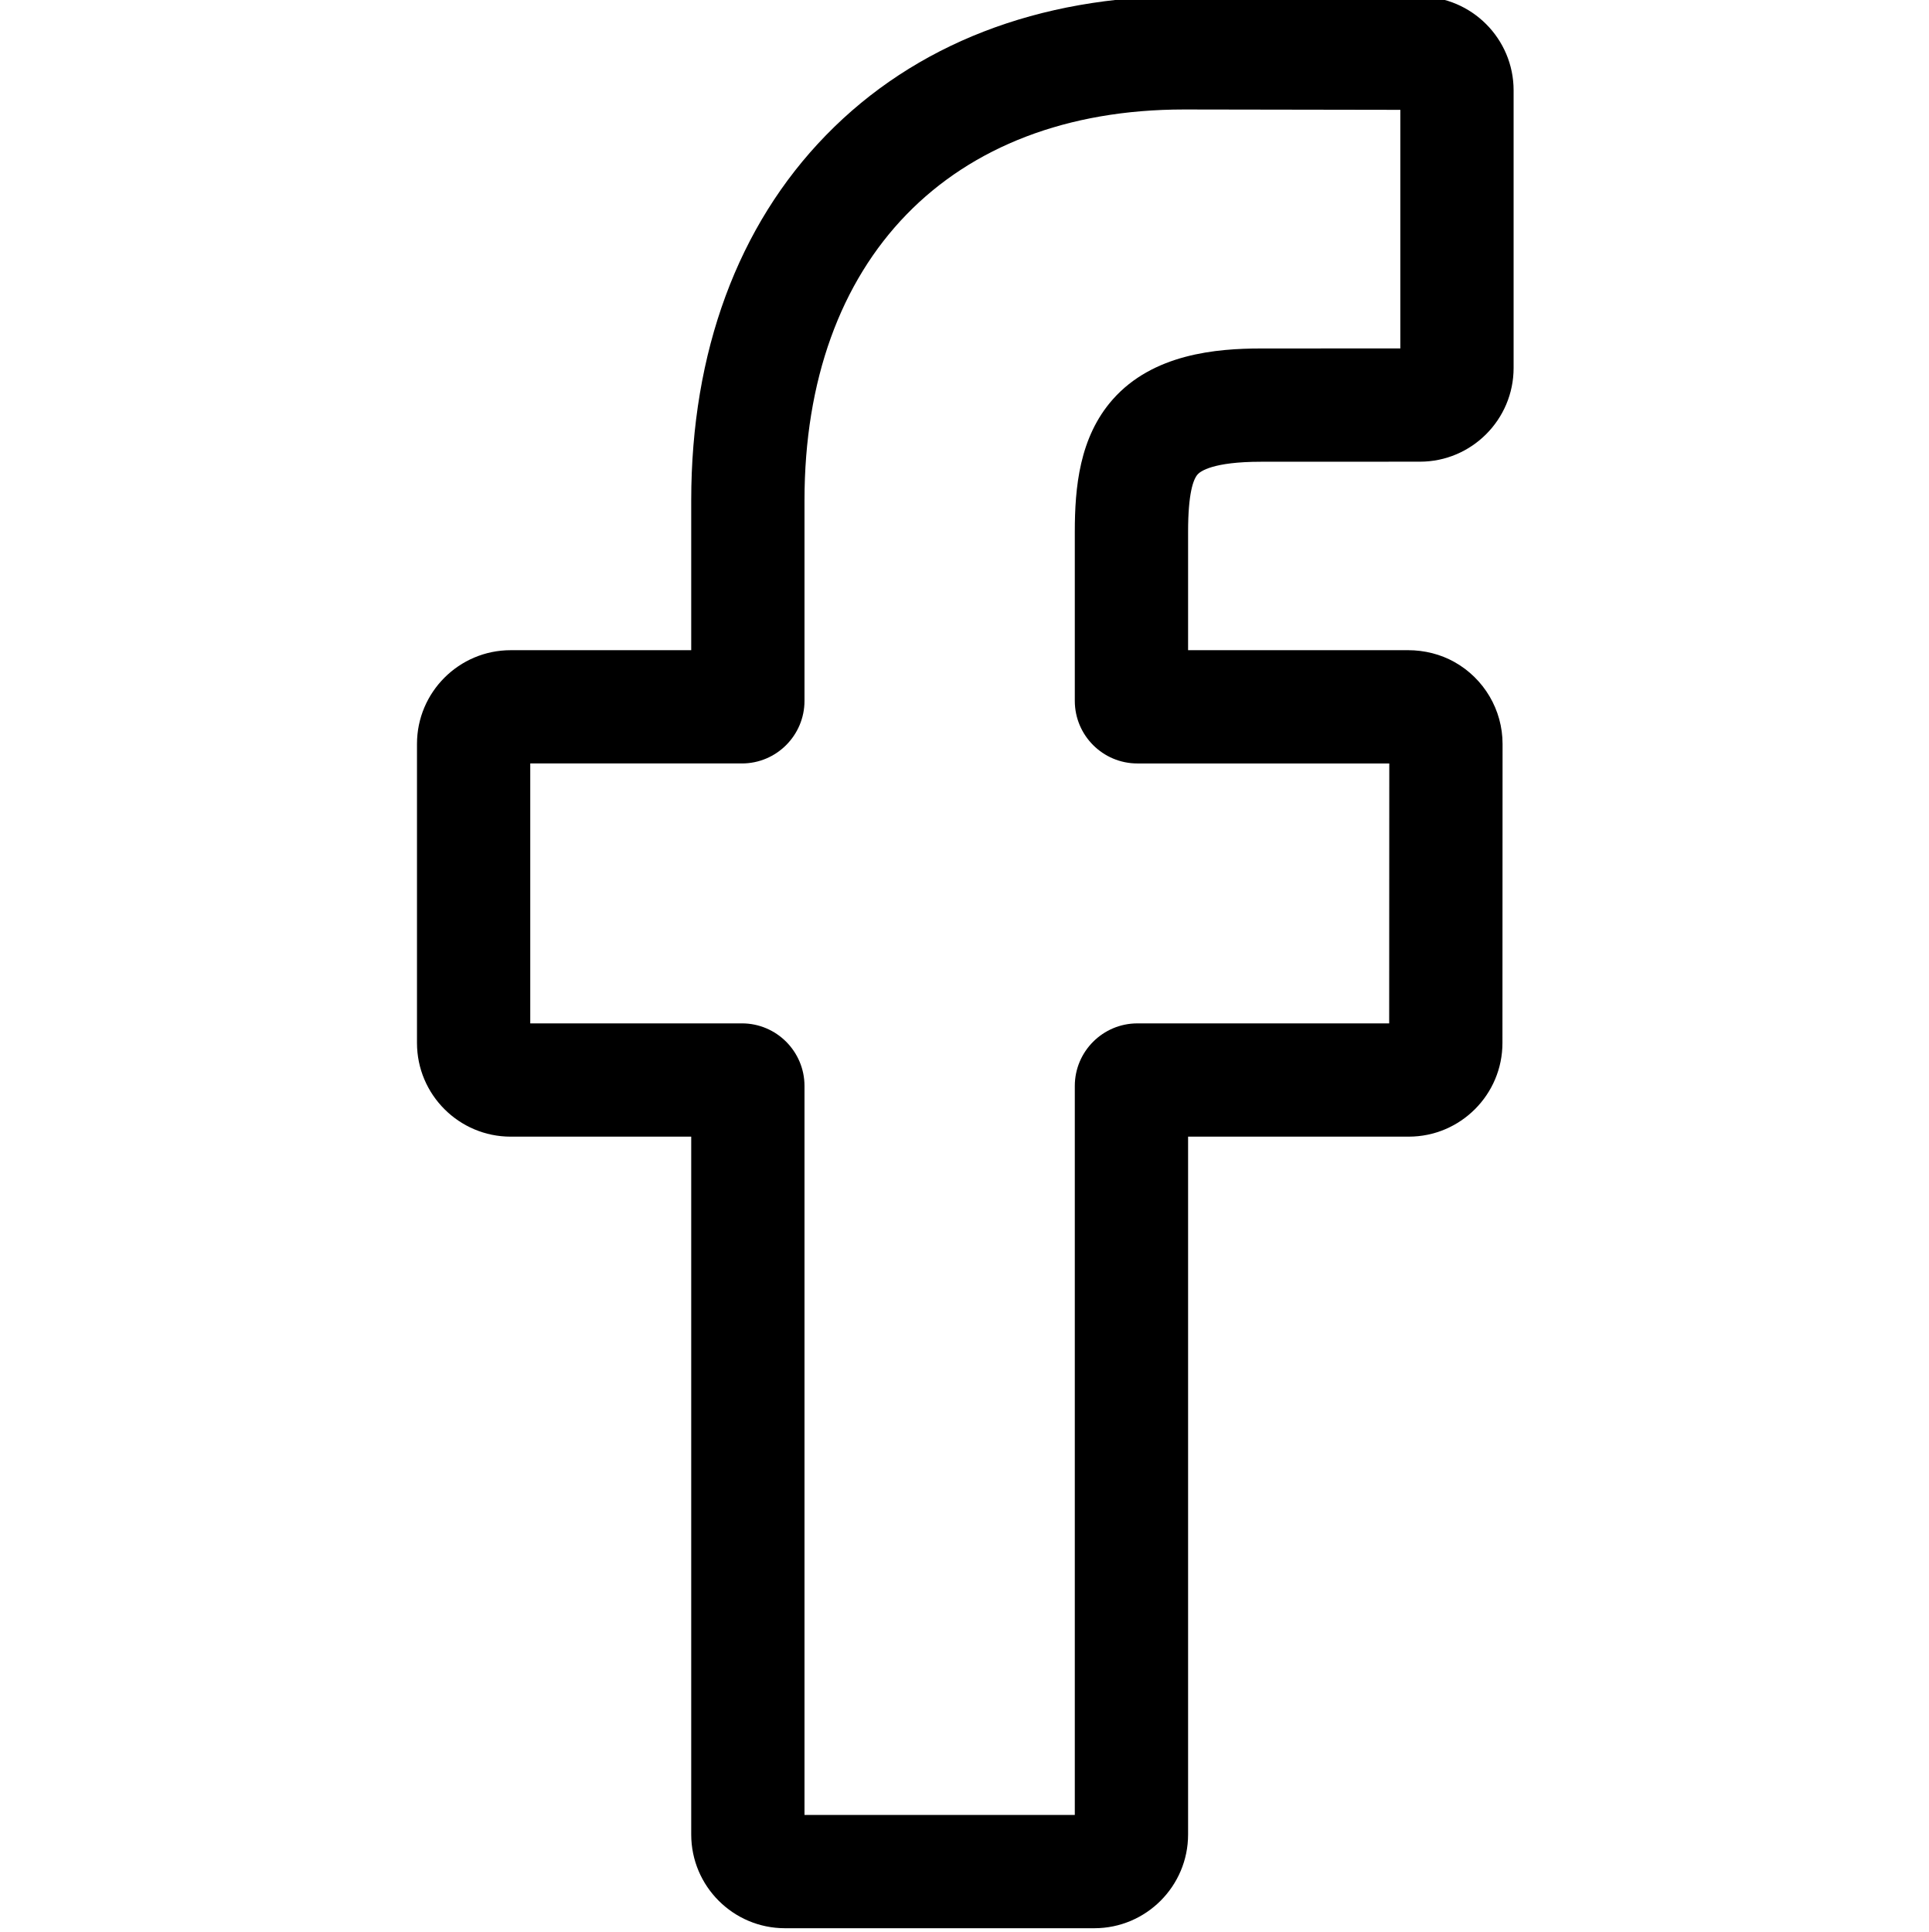
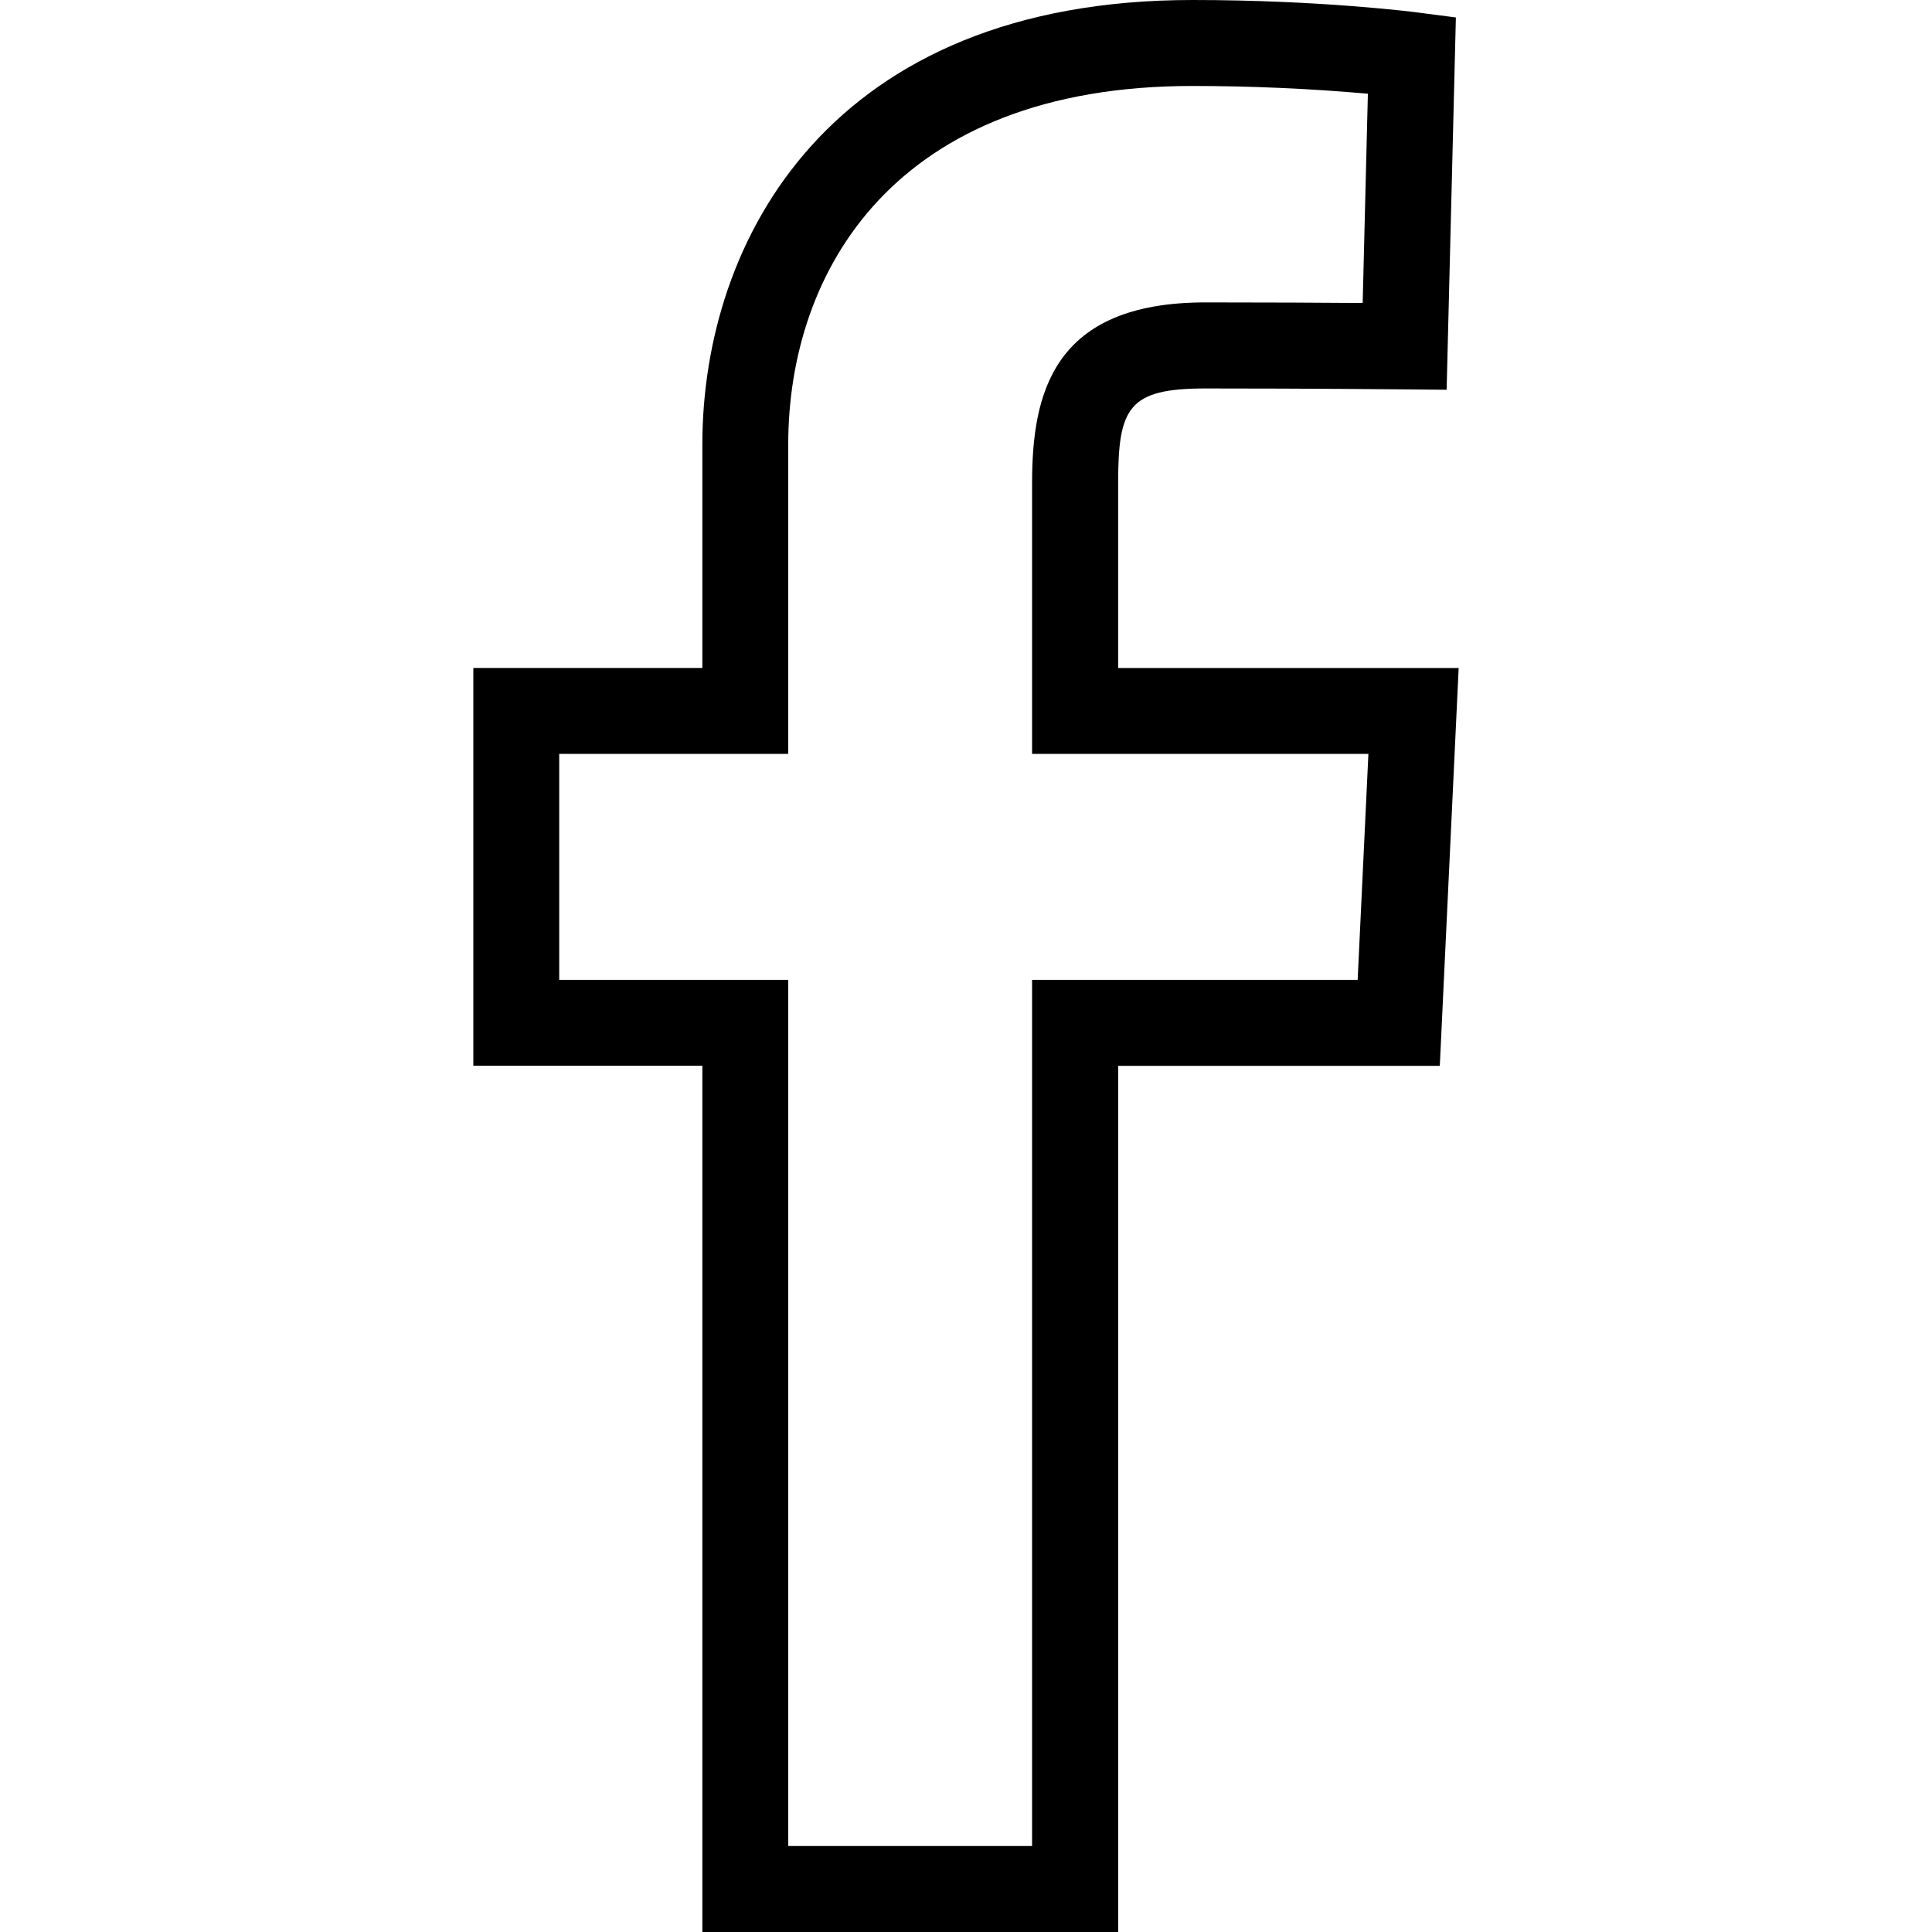
- <svg xmlns="http://www.w3.org/2000/svg" viewBox="-110 1 511 512">
-   <path d="m180 512h-81.992c-13.695 0-24.836-11.141-24.836-24.836v-184.938h-47.836c-13.695 0-24.836-11.145-24.836-24.836v-79.246c0-13.695 11.141-24.836 24.836-24.836h47.836v-39.684c0-39.348 12.355-72.824 35.727-96.805 23.477-24.09 56.285-36.82 94.879-36.82l62.531.102c13.672.023 24.793 11.164 24.793 24.836v73.578c0 13.695-11.137 24.836-24.828 24.836l-42.102.016c-12.84 0-16.109 2.574-16.809 3.363-1.152 1.309-2.523 5.008-2.523 15.223v31.352h58.27c4.387 0 8.637 1.082 12.289 3.121 7.879 4.402 12.777 12.727 12.777 21.723l-.031 79.246c0 13.688-11.141 24.828-24.836 24.828h-58.469v184.941c0 13.695-11.145 24.836-24.84 24.836zm-76.812-30.016h71.633v-193.195c0-9.145 7.441-16.582 16.582-16.582h66.727l.027-68.883h-66.758c-9.141 0-16.578-7.438-16.578-16.582v-44.789c0-11.727 1.191-25.062 10.043-35.086 10.695-12.117 27.551-13.516 39.301-13.516l36.922-.016v-63.227l-57.332-.094c-62.023 0-100.566 39.703-100.566 103.609v53.117c0 9.141-7.438 16.582-16.578 16.582h-56.094v68.883h56.094c9.141 0 16.578 7.438 16.578 16.582zm163.062-451.867h.004zm0 0" />
+ <svg xmlns="http://www.w3.org/2000/svg" viewBox="0 0 288.861 288.861">
+   <path d="M167.172 288.861h-62.16V159.347H70.769v-59.48h34.242v-33.4C105.011 35.804 124.195 0 178.284 0c19.068 0 33.066 1.787 33.651 1.864l5.739.746-1.382 55.663-6.324-.058c-.013 0-14.223-.135-29.724-.135-11.536 0-13.066 2.847-13.066 14.171V99.88h50.913l-2.821 59.48h-48.086v129.501h-.012zm-49.314-12.854h36.453V146.5h48.677l1.607-33.779h-50.284V72.238c0-13.368 3.078-27.025 25.919-27.025 9.178 0 17.899.045 23.509.09l.778-31.292a300.444 300.444 0 0 0-26.247-1.157c-44.544 0-60.419 27.693-60.419 53.613v46.254H83.61V146.5h34.242v129.507h.006z" />
</svg>
